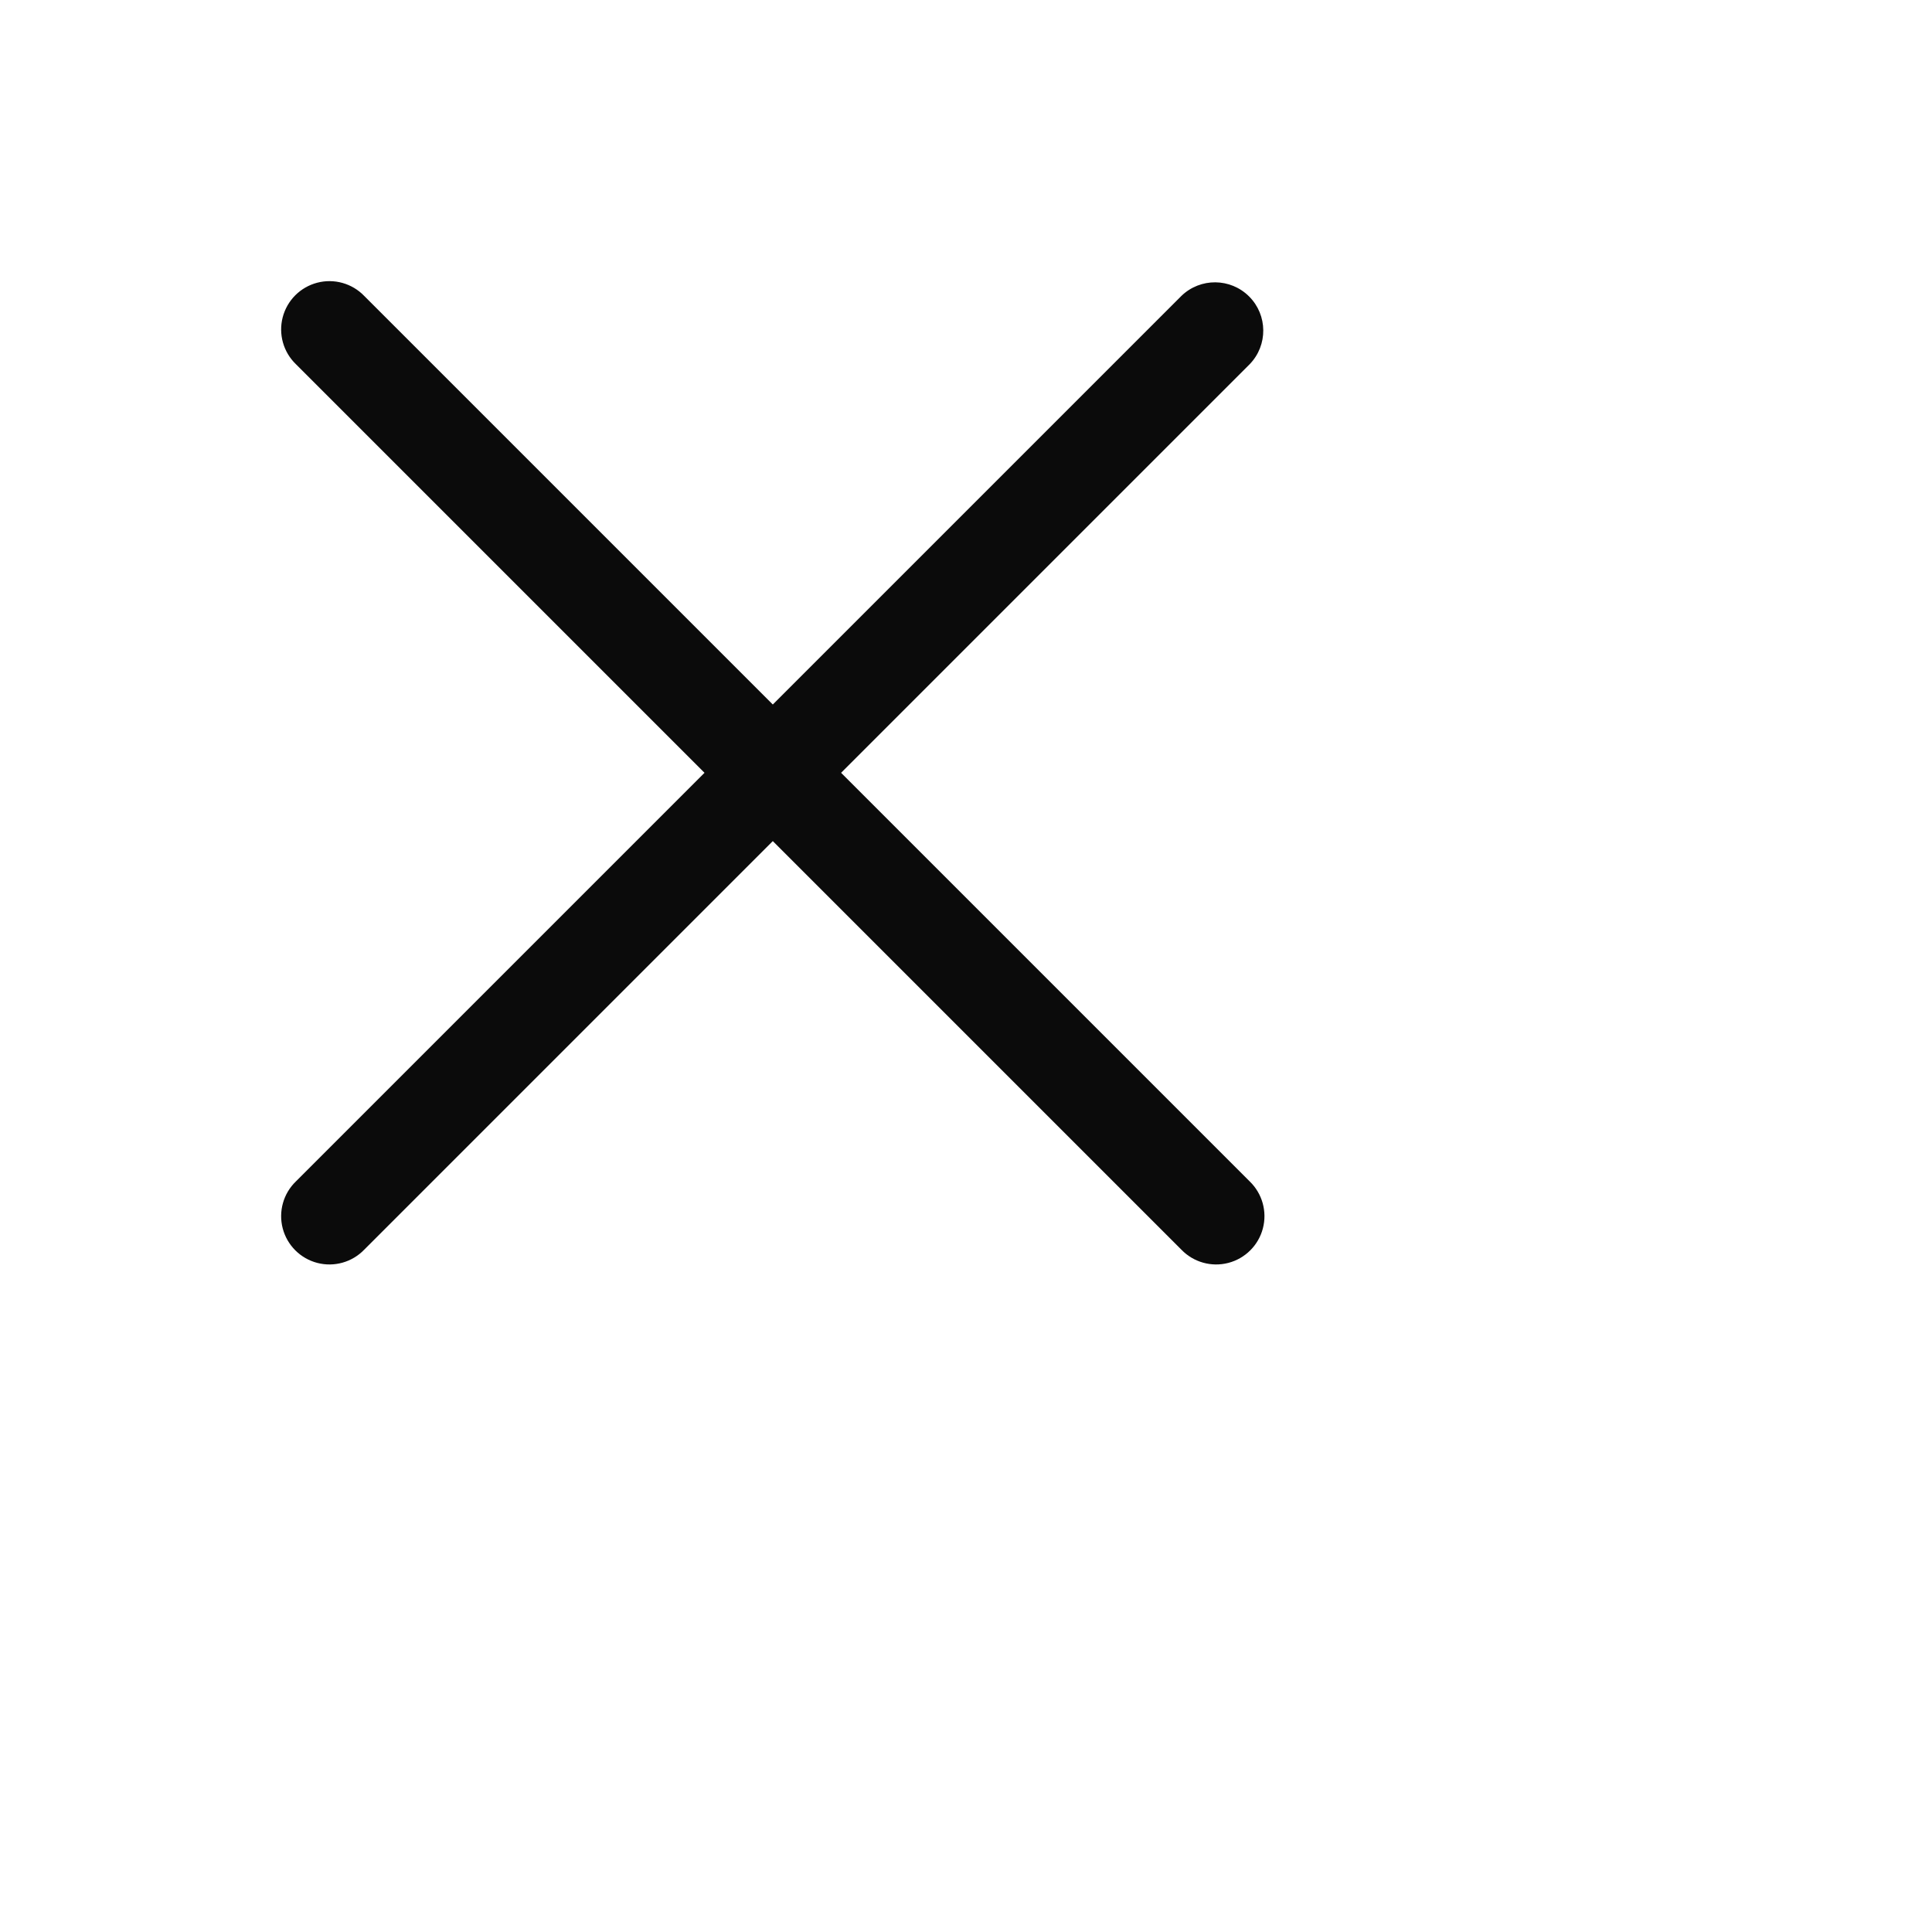
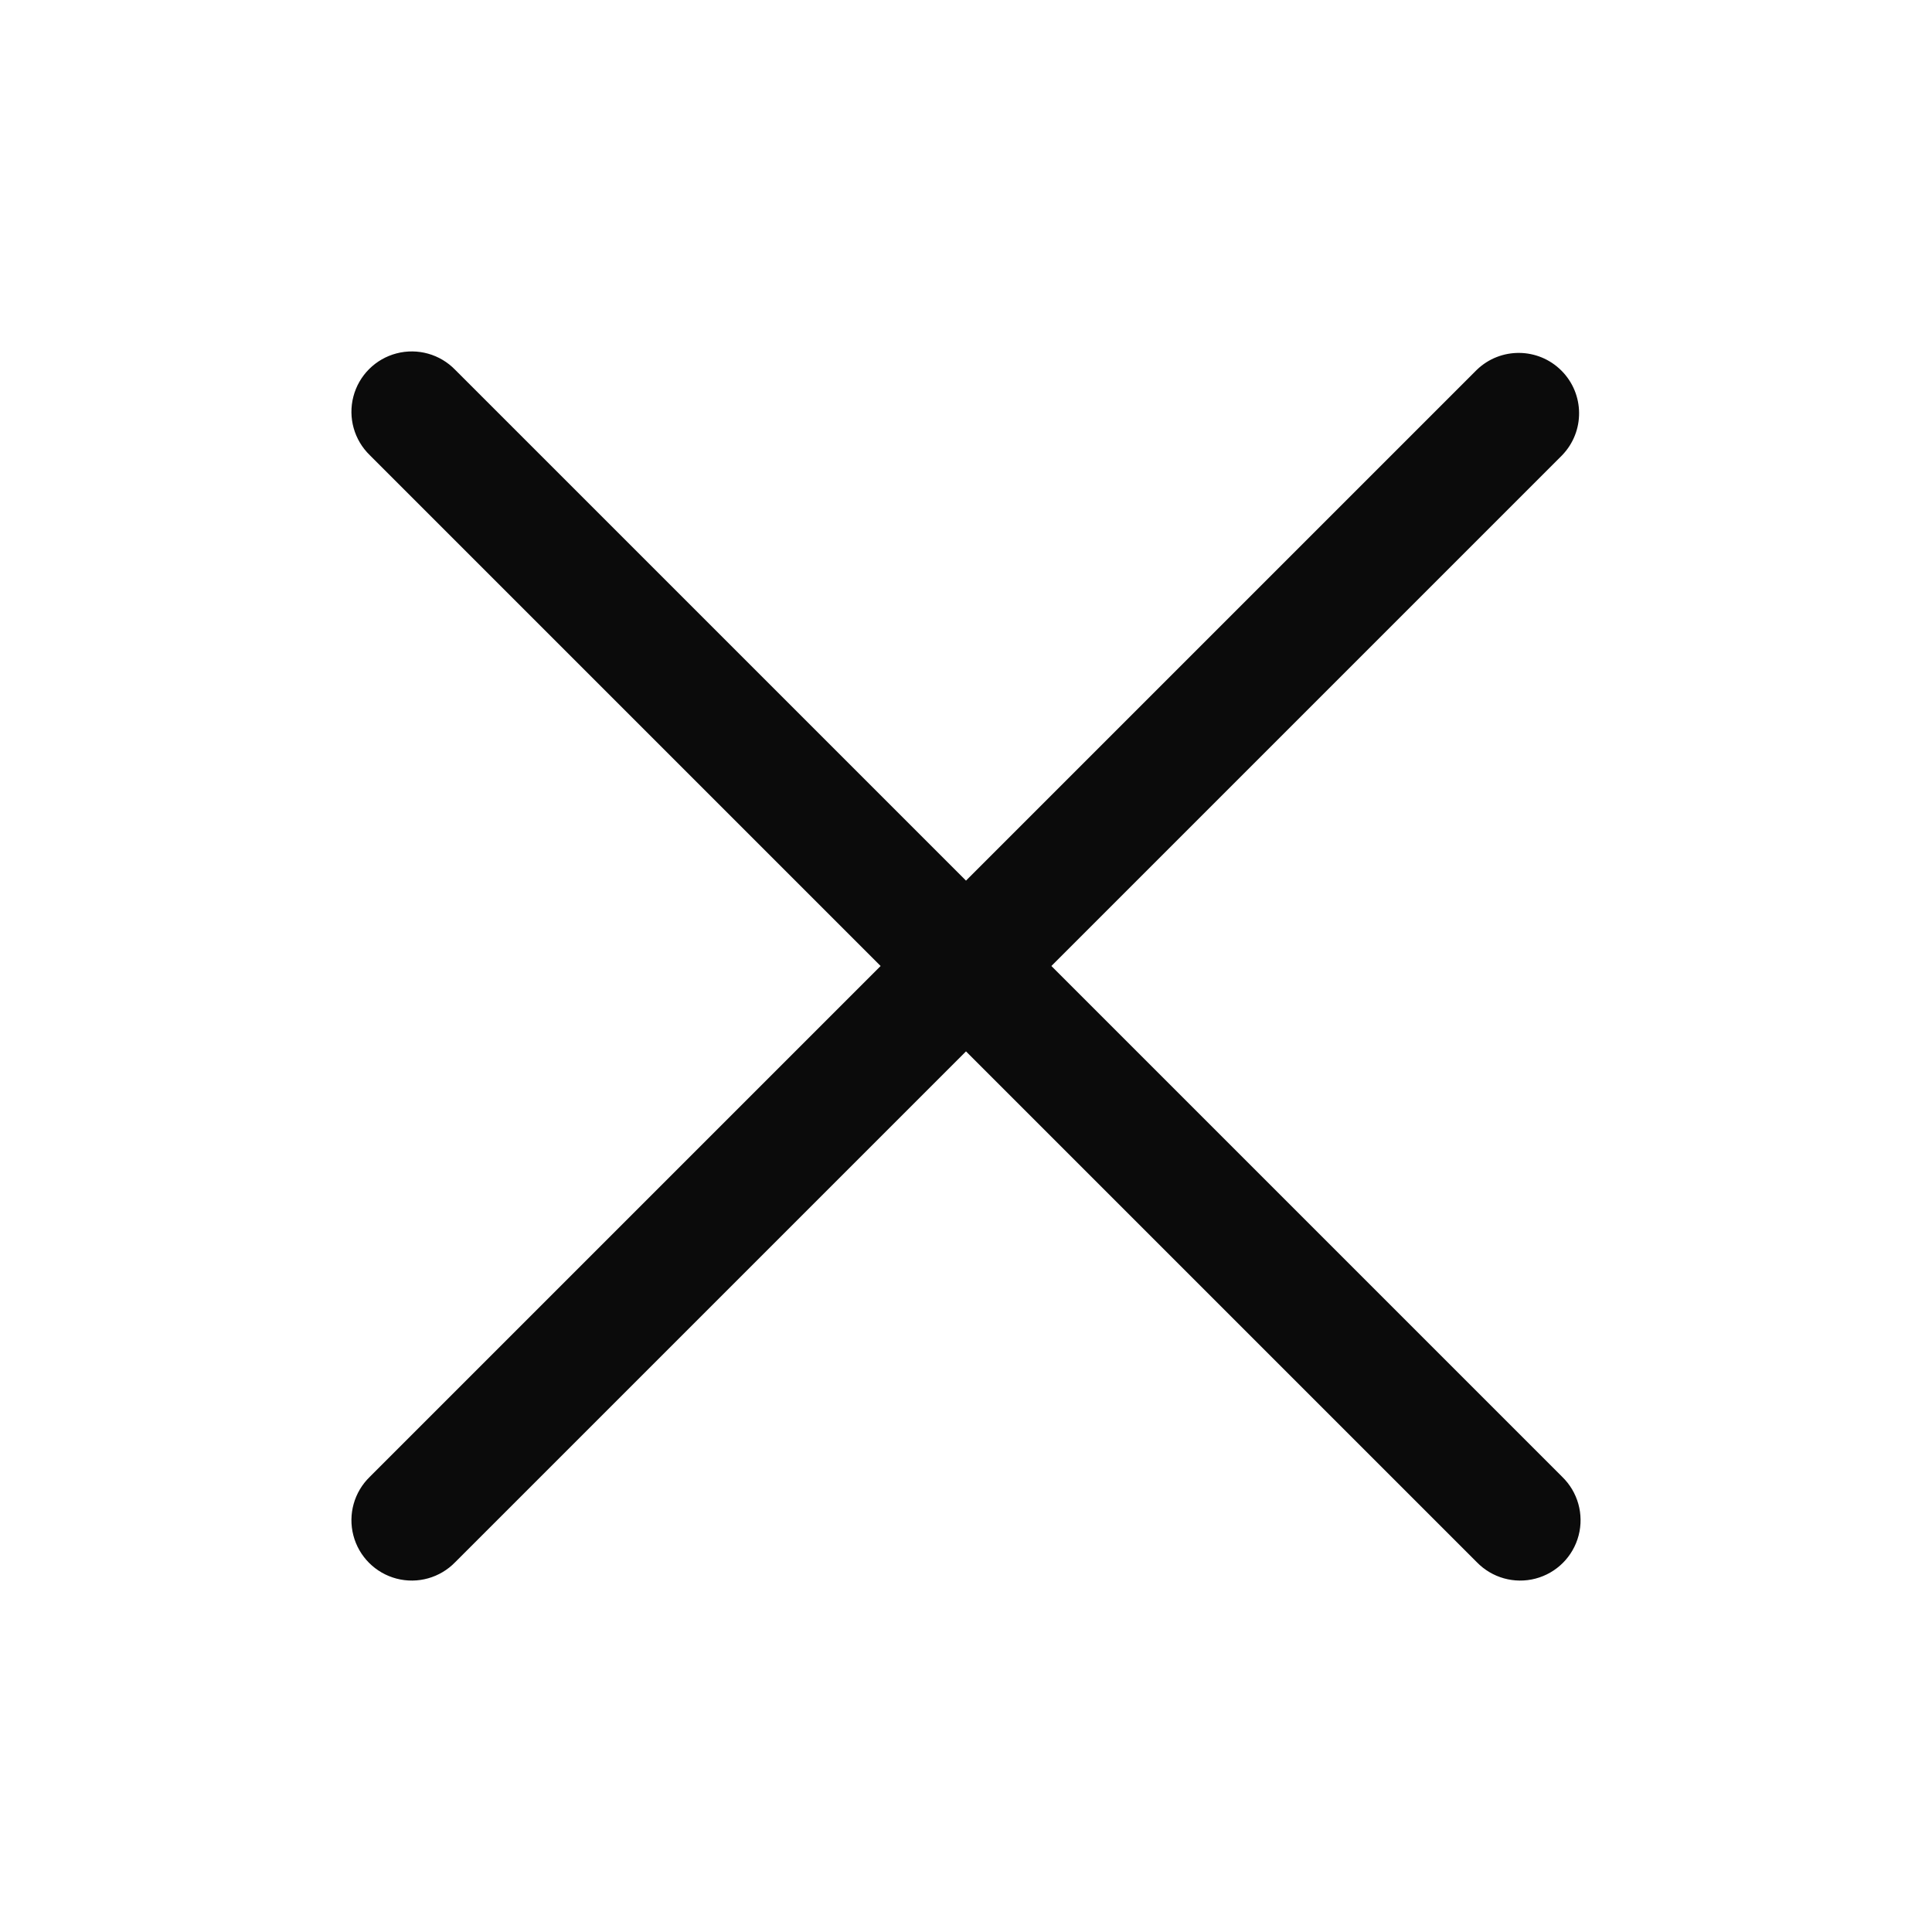
- <svg xmlns="http://www.w3.org/2000/svg" width="17" height="17" viewBox="0 0 20 20" fill="#0b0b0b">
+ <svg xmlns="http://www.w3.org/2000/svg" width="16" height="16" viewBox="0 0 16 16" fill="#0b0b0b">
  <path d="M8.707 8l4.23 4.23a.5.5 0 1 1-.707.707L8 8.707l-4.23 4.23a.5.5 0 1 1-.707-.707L7.293 8l-4.23-4.23a.5.5 0 1 1 .707-.707L8 7.293l4.23-4.23a.5.5 0 0 1 .707.707L8.707 8z" fill-rule="evenodd" />
</svg>
